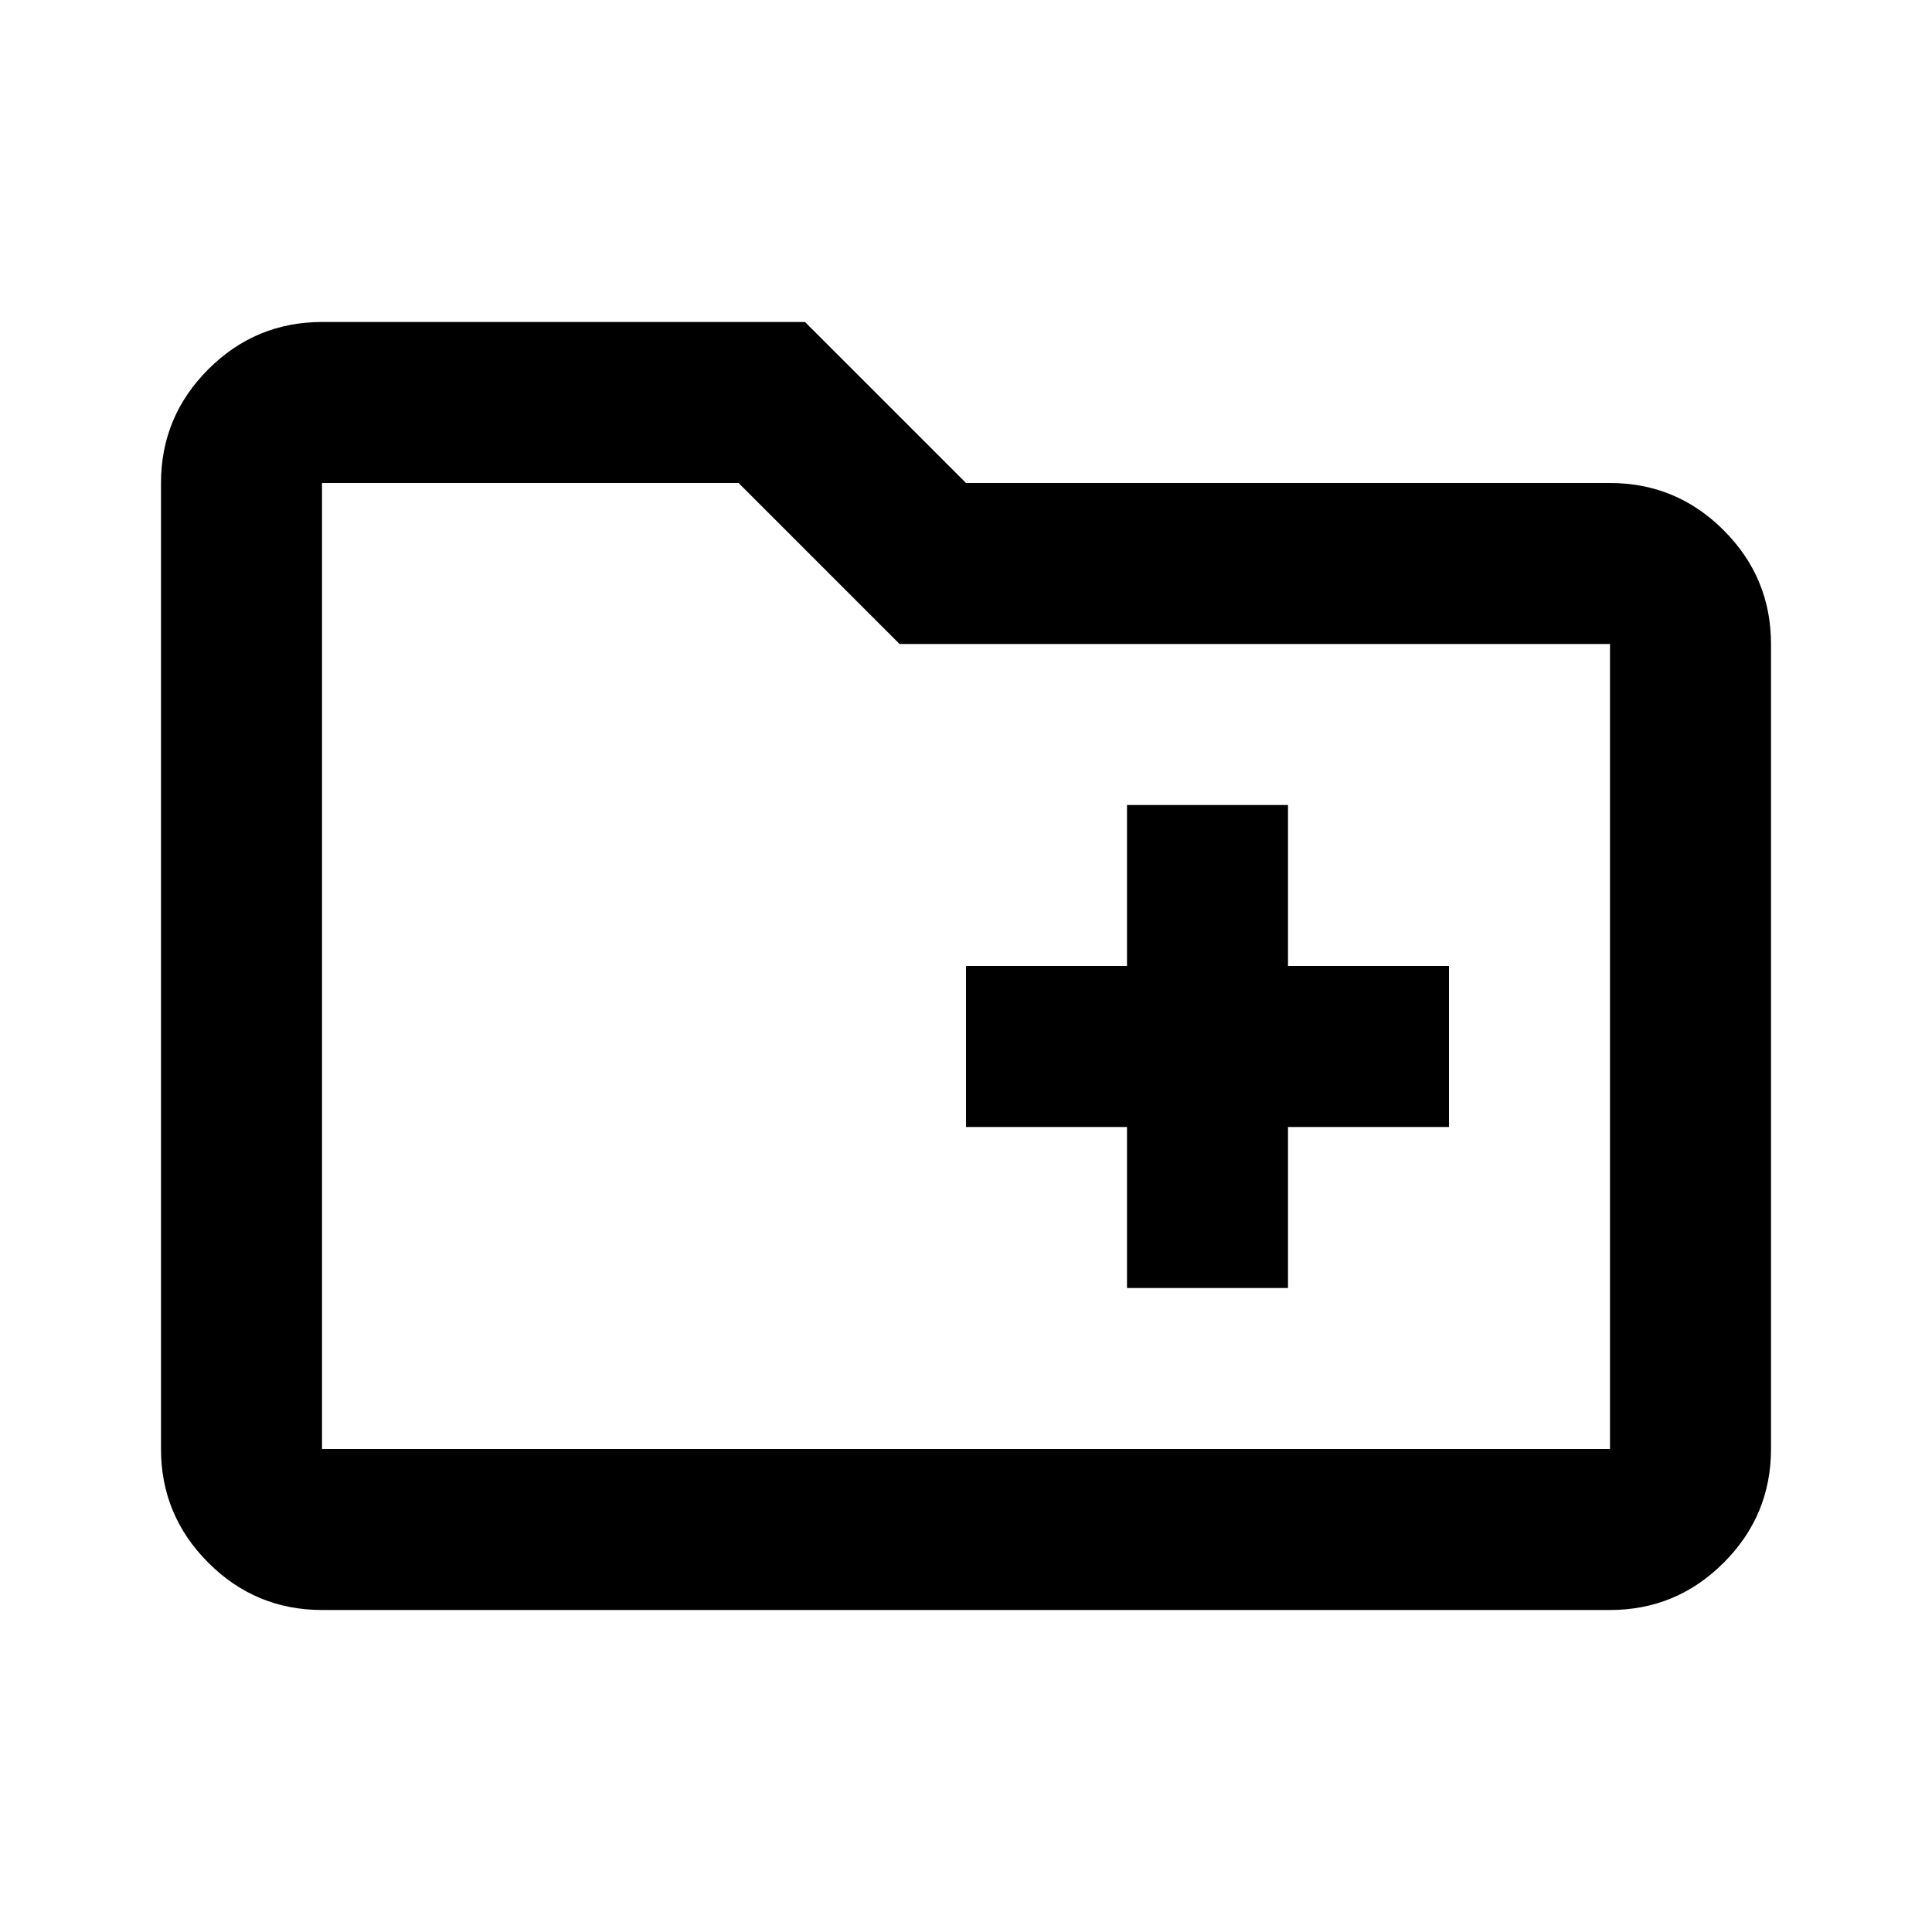
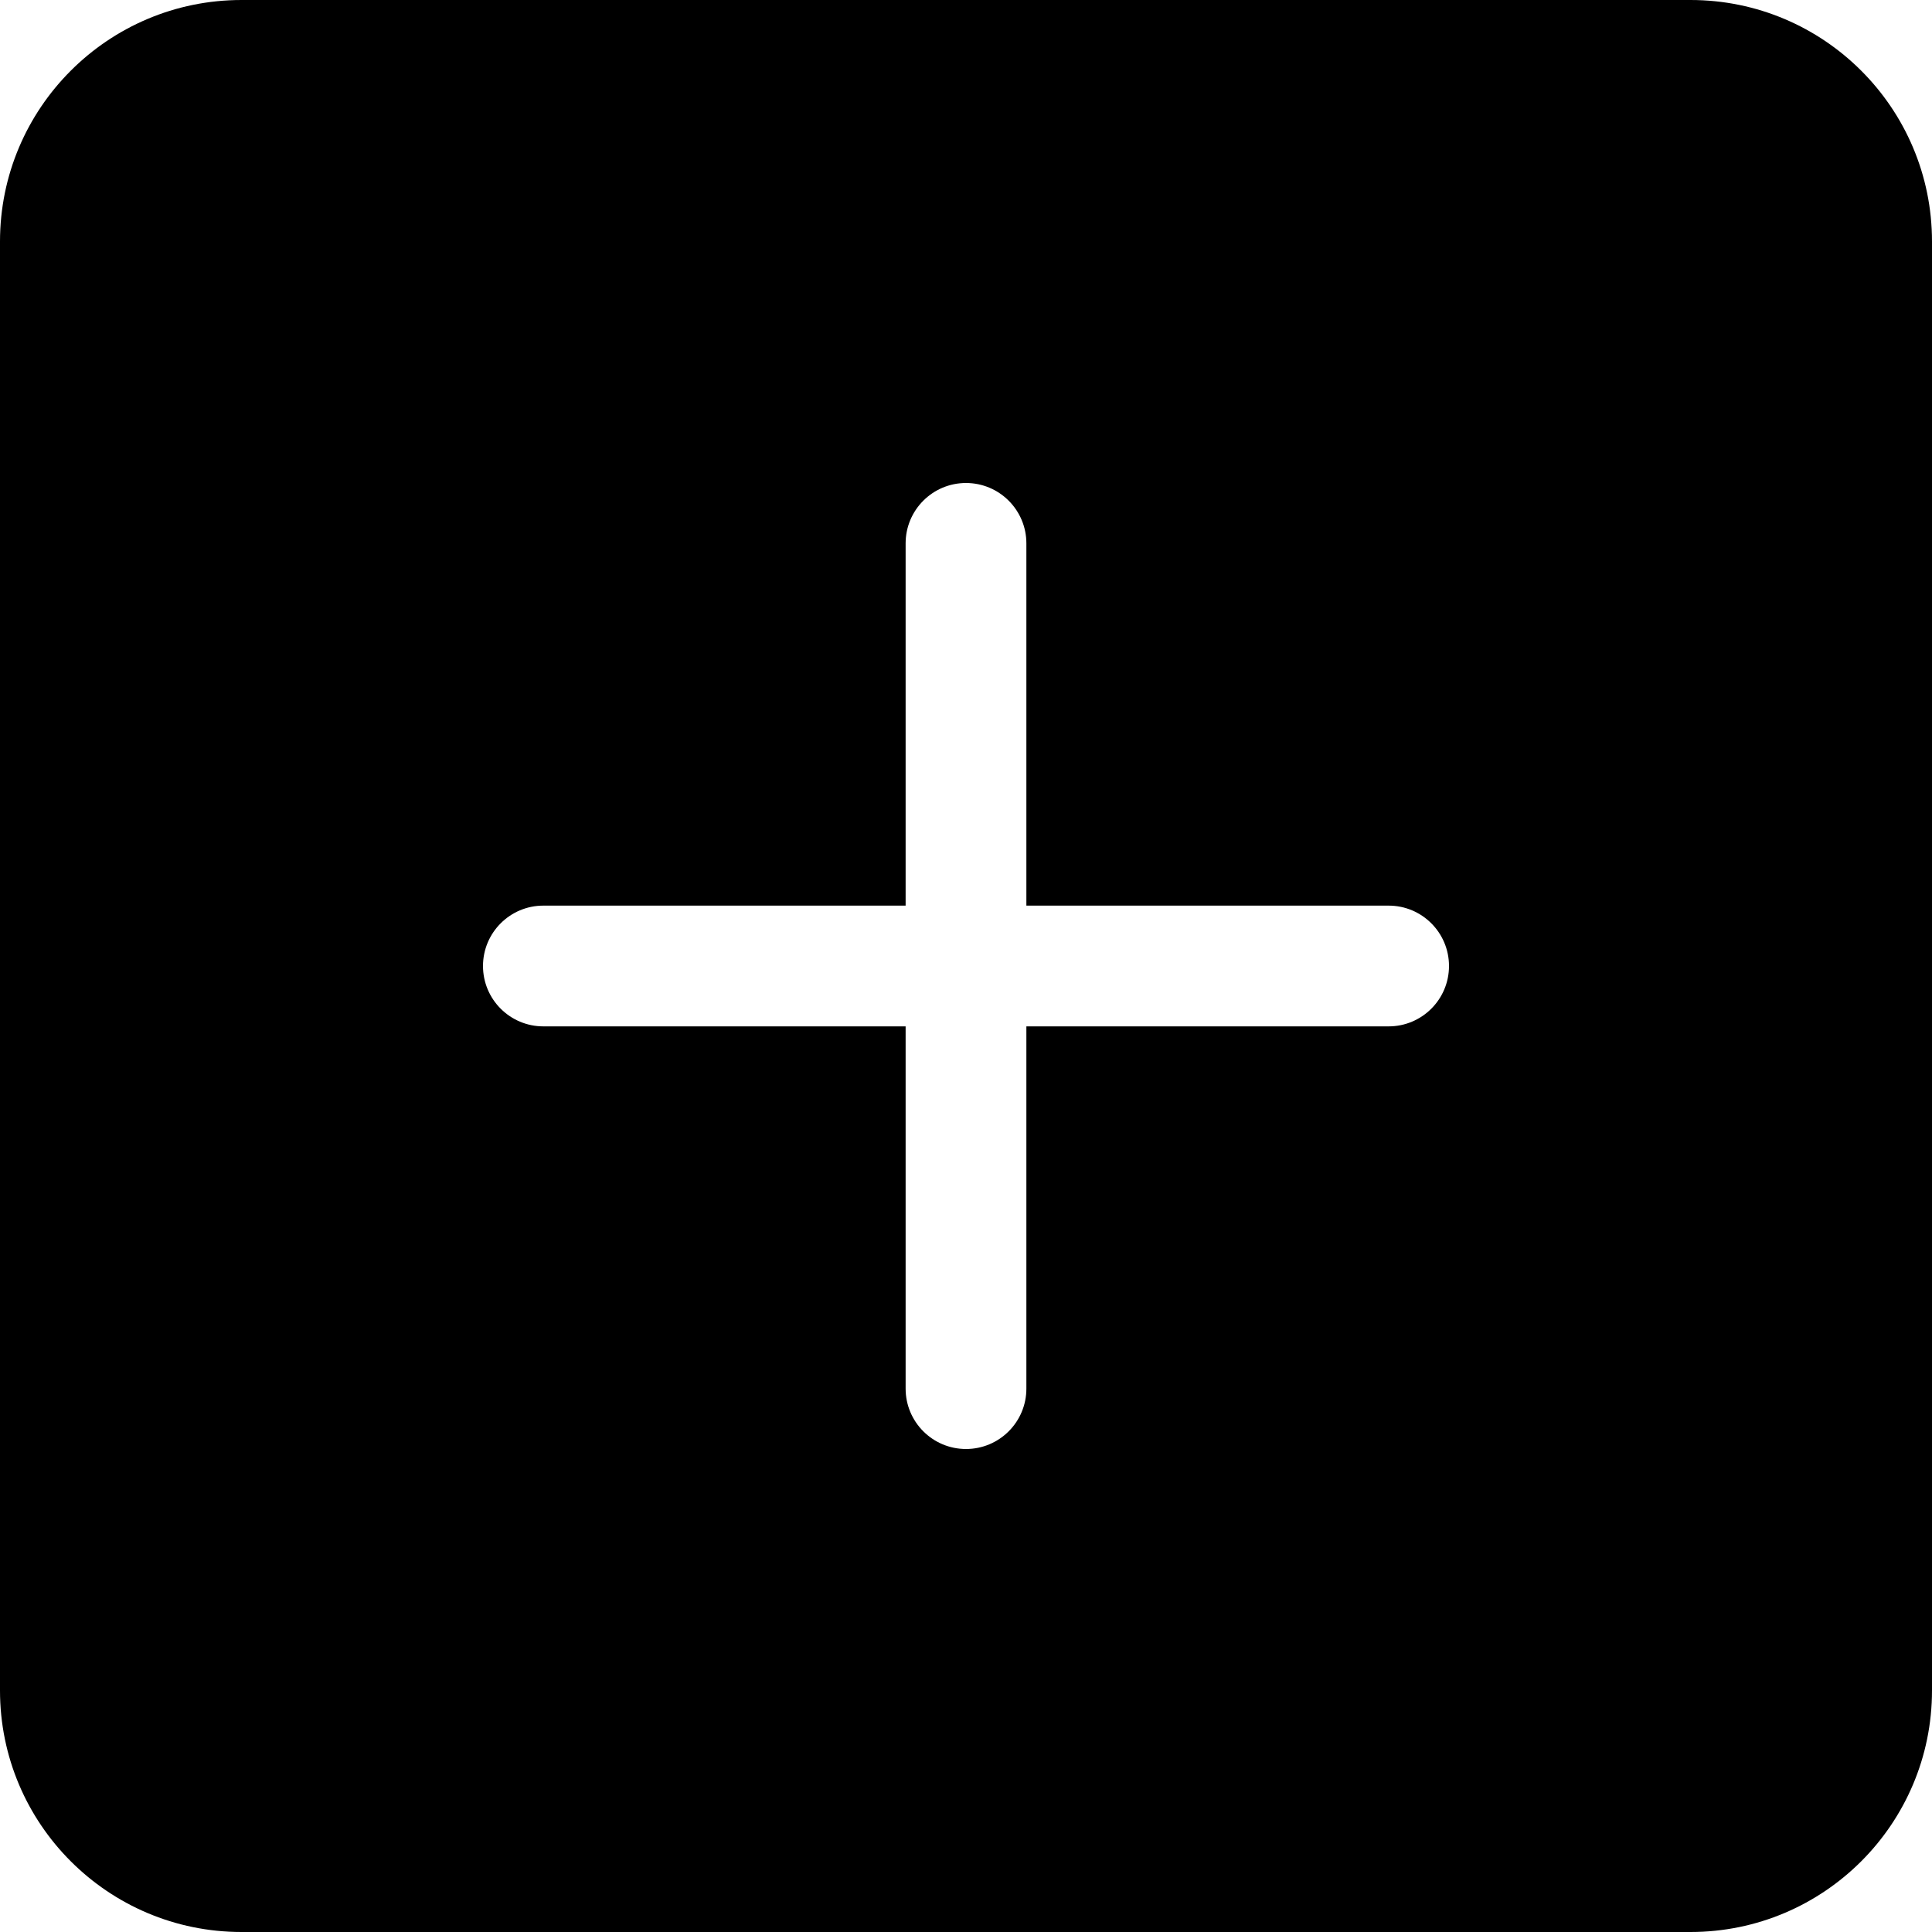
- <svg xmlns="http://www.w3.org/2000/svg" height="24" viewBox="0 -960 960 960" width="24">
-   <path d="M560-320h80v-80h80v-80h-80v-80h-80v80h-80v80h80v80ZM160-160q-33 0-56.5-23.5T80-240v-480q0-33 23.5-56.5T160-800h240l80 80h320q33 0 56.5 23.5T880-640v400q0 33-23.5 56.5T800-160H160Zm0-80h640v-400H447l-80-80H160v480Zm0 0v-480 480Z" />
+ <svg xmlns="http://www.w3.org/2000/svg" width="16" height="16" fill="currentColor" class="bi bi-plus-square-fill" viewBox="0 0 16 16">
+   <path d="M2 0a2 2 0 0 0-2 2v12a2 2 0 0 0 2 2h12a2 2 0 0 0 2-2V2a2 2 0 0 0-2-2zm6.5 4.5v3h3a.5.5 0 0 1 0 1h-3v3a.5.5 0 0 1-1 0v-3h-3a.5.5 0 0 1 0-1h3v-3a.5.5 0 0 1 1 0" />
</svg>
